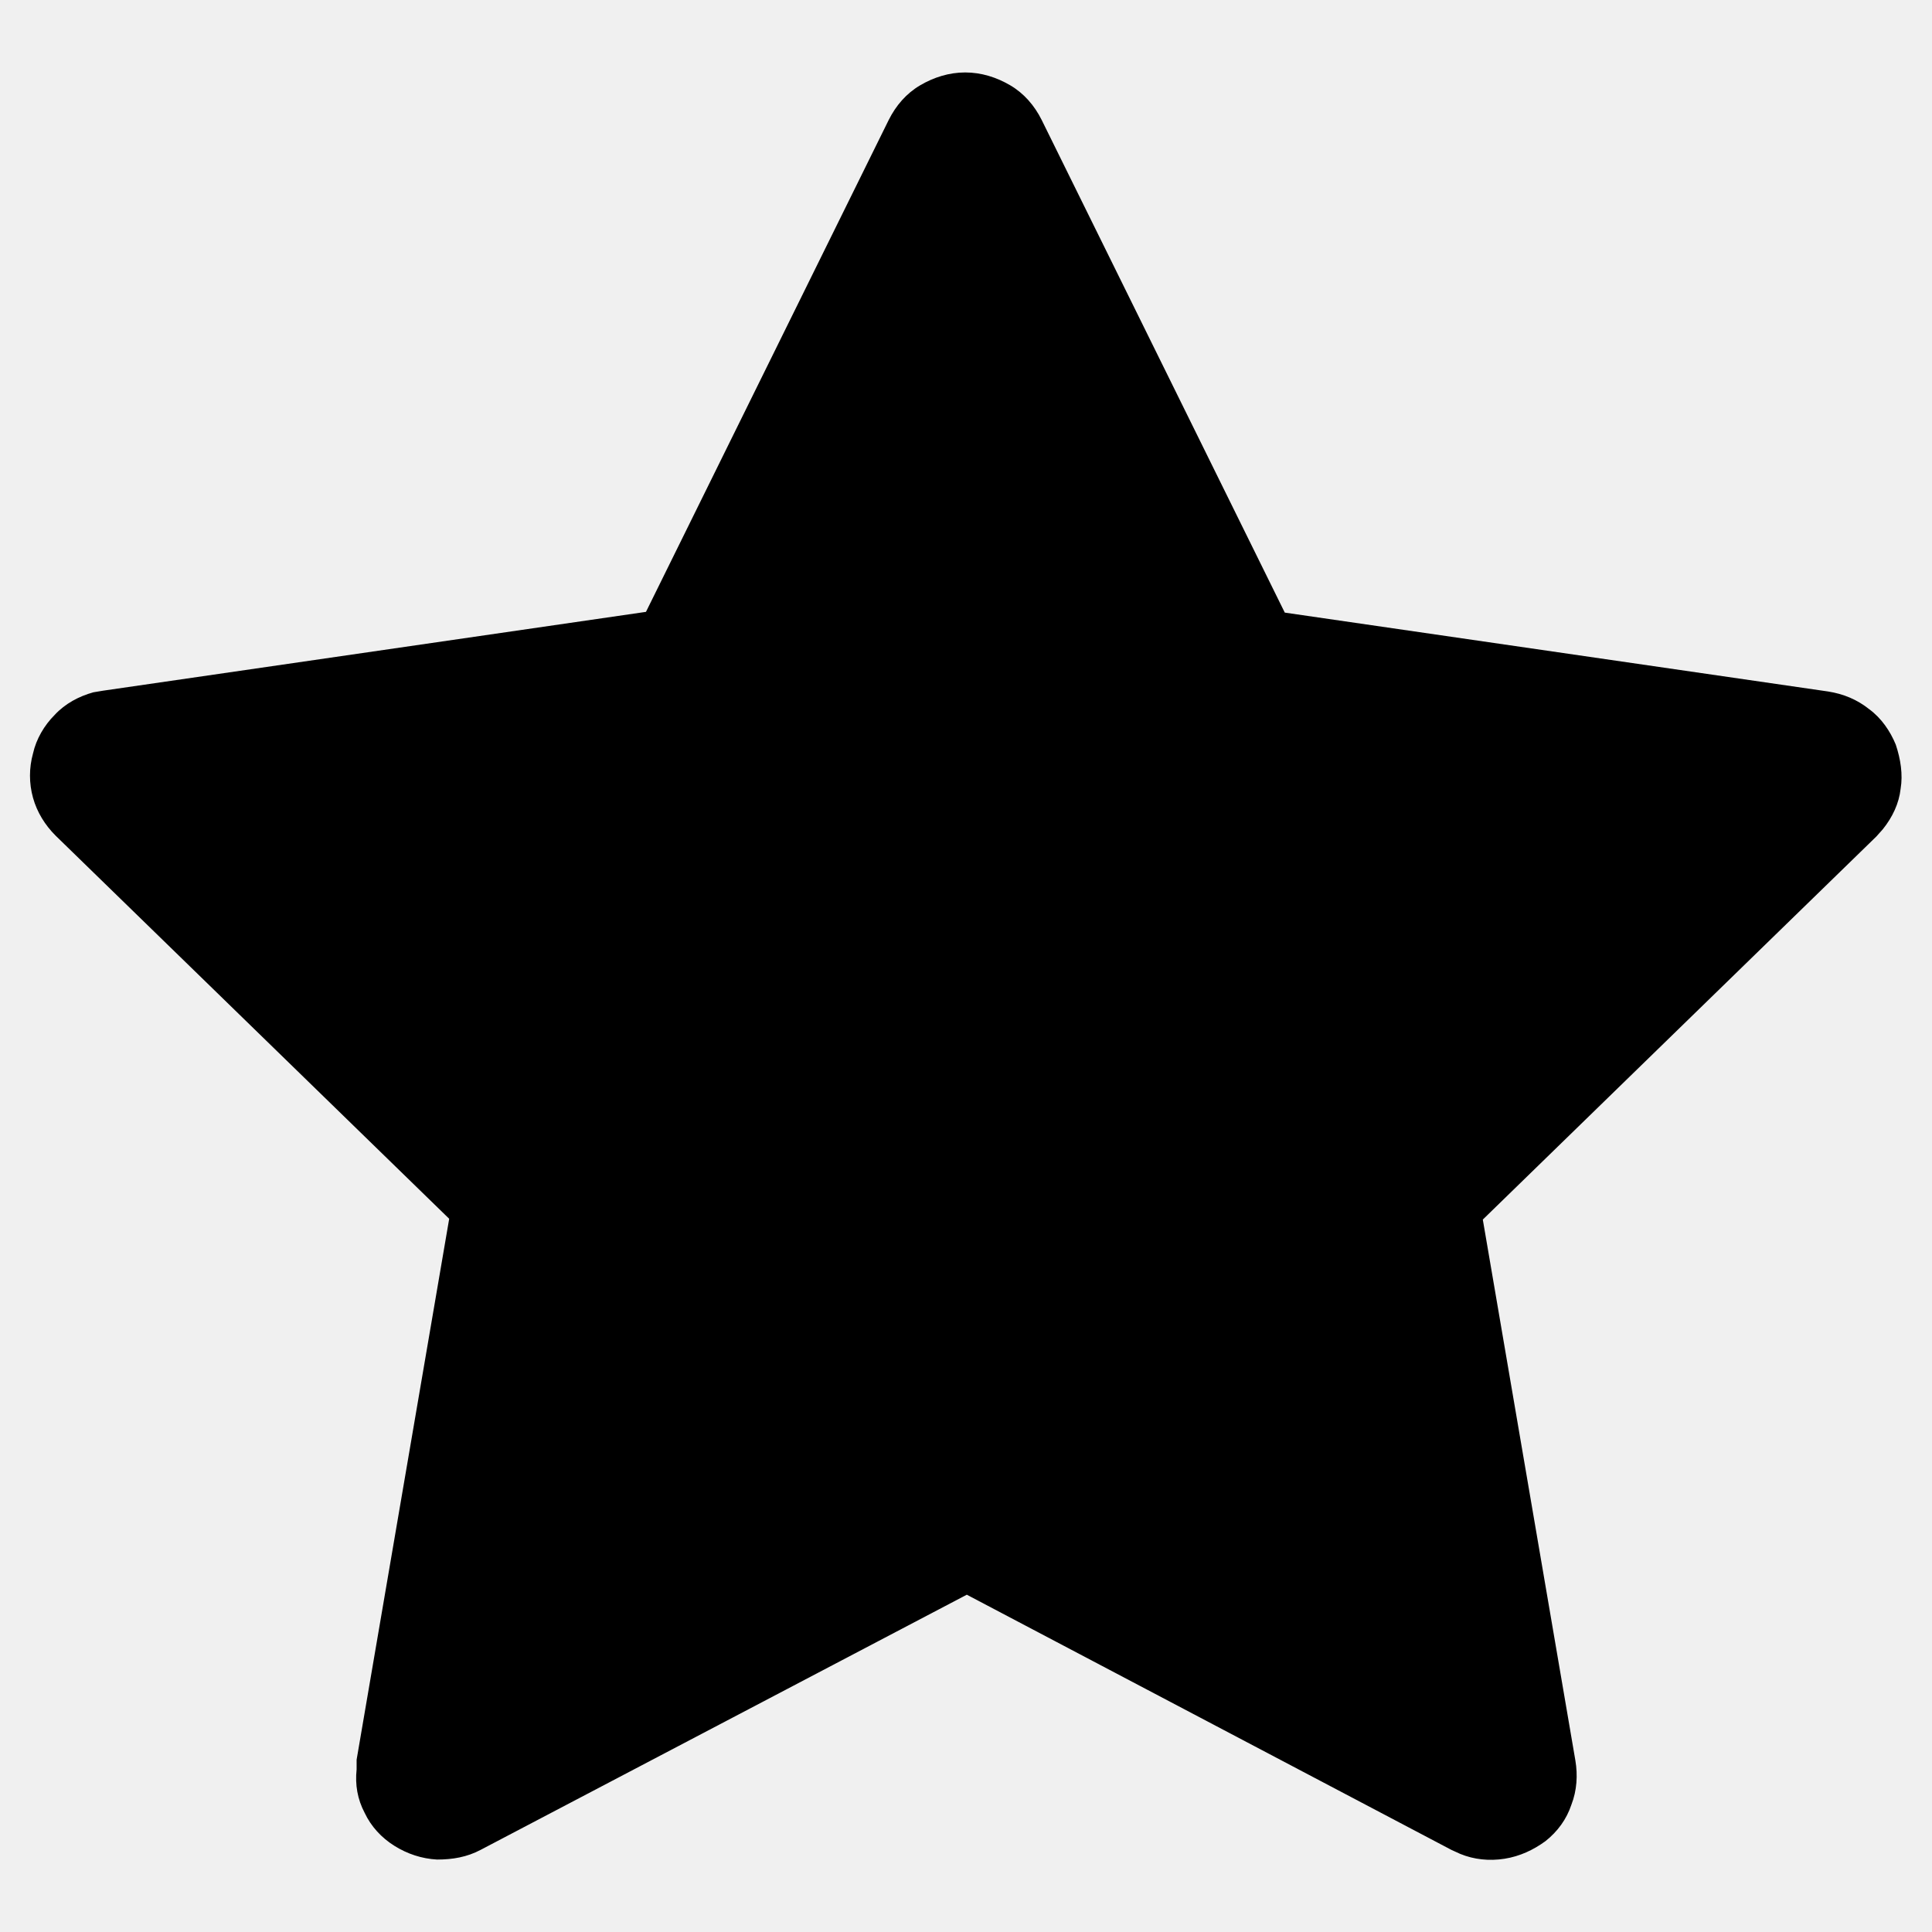
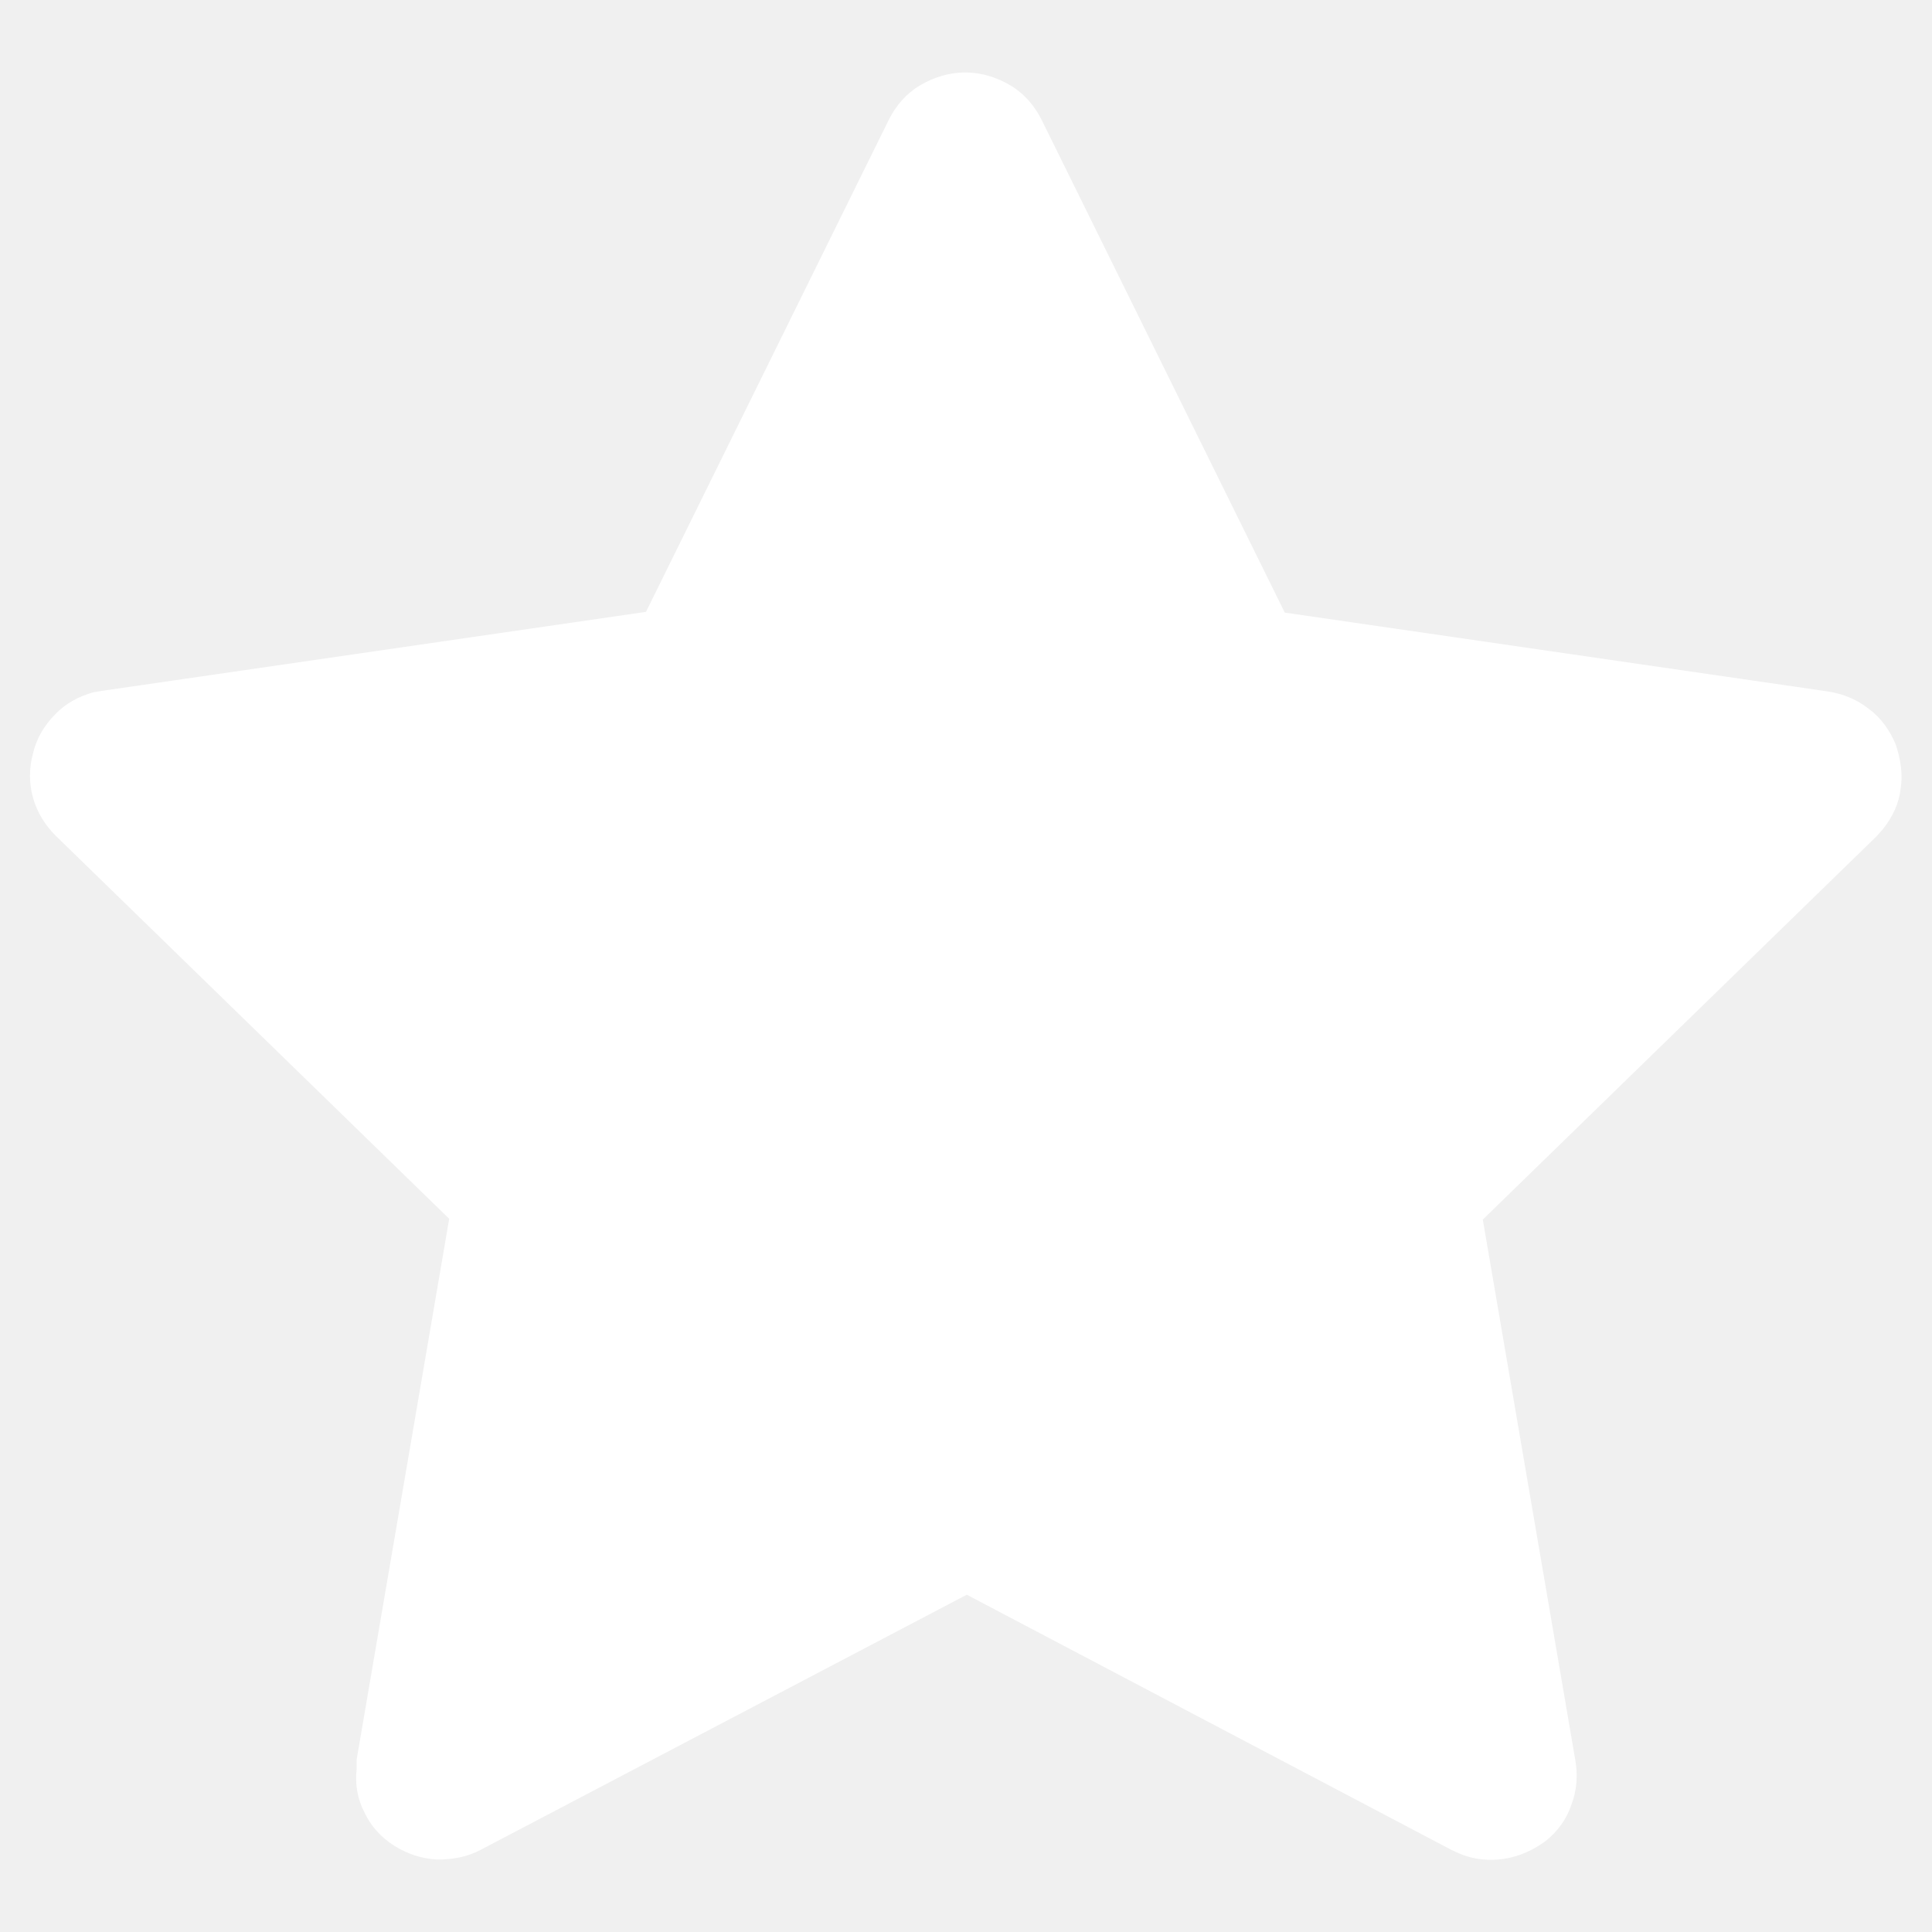
<svg xmlns="http://www.w3.org/2000/svg" viewBox="0 0 24 24">
-   <path d="M8.03,7.6l-6.75.98-.12.02c-.18.05-.35.14-.48.28-.13.13-.23.3-.27.48-.05.18-.05.37,0,.55.05.18.15.34.28.47l4.89,4.76-1.15,6.72v.12c-.02.19.01.37.1.54.08.17.21.31.37.41s.34.16.53.17c.19,0,.37-.03.54-.12l6.04-3.17,6.02,3.17.11.05c.17.07.36.09.55.06.19-.03.36-.11.51-.22.15-.12.26-.27.32-.45.07-.18.08-.37.05-.55l-1.15-6.72,4.89-4.76.08-.09c.12-.15.2-.32.22-.5.03-.18,0-.37-.06-.55-.07-.17-.18-.33-.33-.44-.15-.12-.32-.19-.51-.22l-6.75-.98-3.02-6.12c-.09-.18-.22-.33-.39-.43-.17-.1-.36-.16-.56-.16s-.39.06-.56.16c-.17.1-.3.25-.39.43l-3.02,6.12Z" />
+   <path fill="#ffffff" d="M8.03,7.6l-6.75.98-.12.02c-.18.05-.35.14-.48.28-.13.13-.23.3-.27.48-.05.18-.05.37,0,.55.05.18.15.34.28.47l4.89,4.76-1.15,6.72v.12c-.02.19.01.37.1.54.08.17.21.31.37.41s.34.16.53.17c.19,0,.37-.03.54-.12l6.04-3.17,6.02,3.17.11.05c.17.07.36.09.55.06.19-.03.36-.11.51-.22.15-.12.26-.27.32-.45.07-.18.08-.37.05-.55l-1.15-6.72,4.89-4.76.08-.09c.12-.15.2-.32.22-.5.03-.18,0-.37-.06-.55-.07-.17-.18-.33-.33-.44-.15-.12-.32-.19-.51-.22l-6.75-.98-3.02-6.12c-.09-.18-.22-.33-.39-.43-.17-.1-.36-.16-.56-.16s-.39.06-.56.16c-.17.1-.3.25-.39.43l-3.02,6.12Z" />
</svg>
